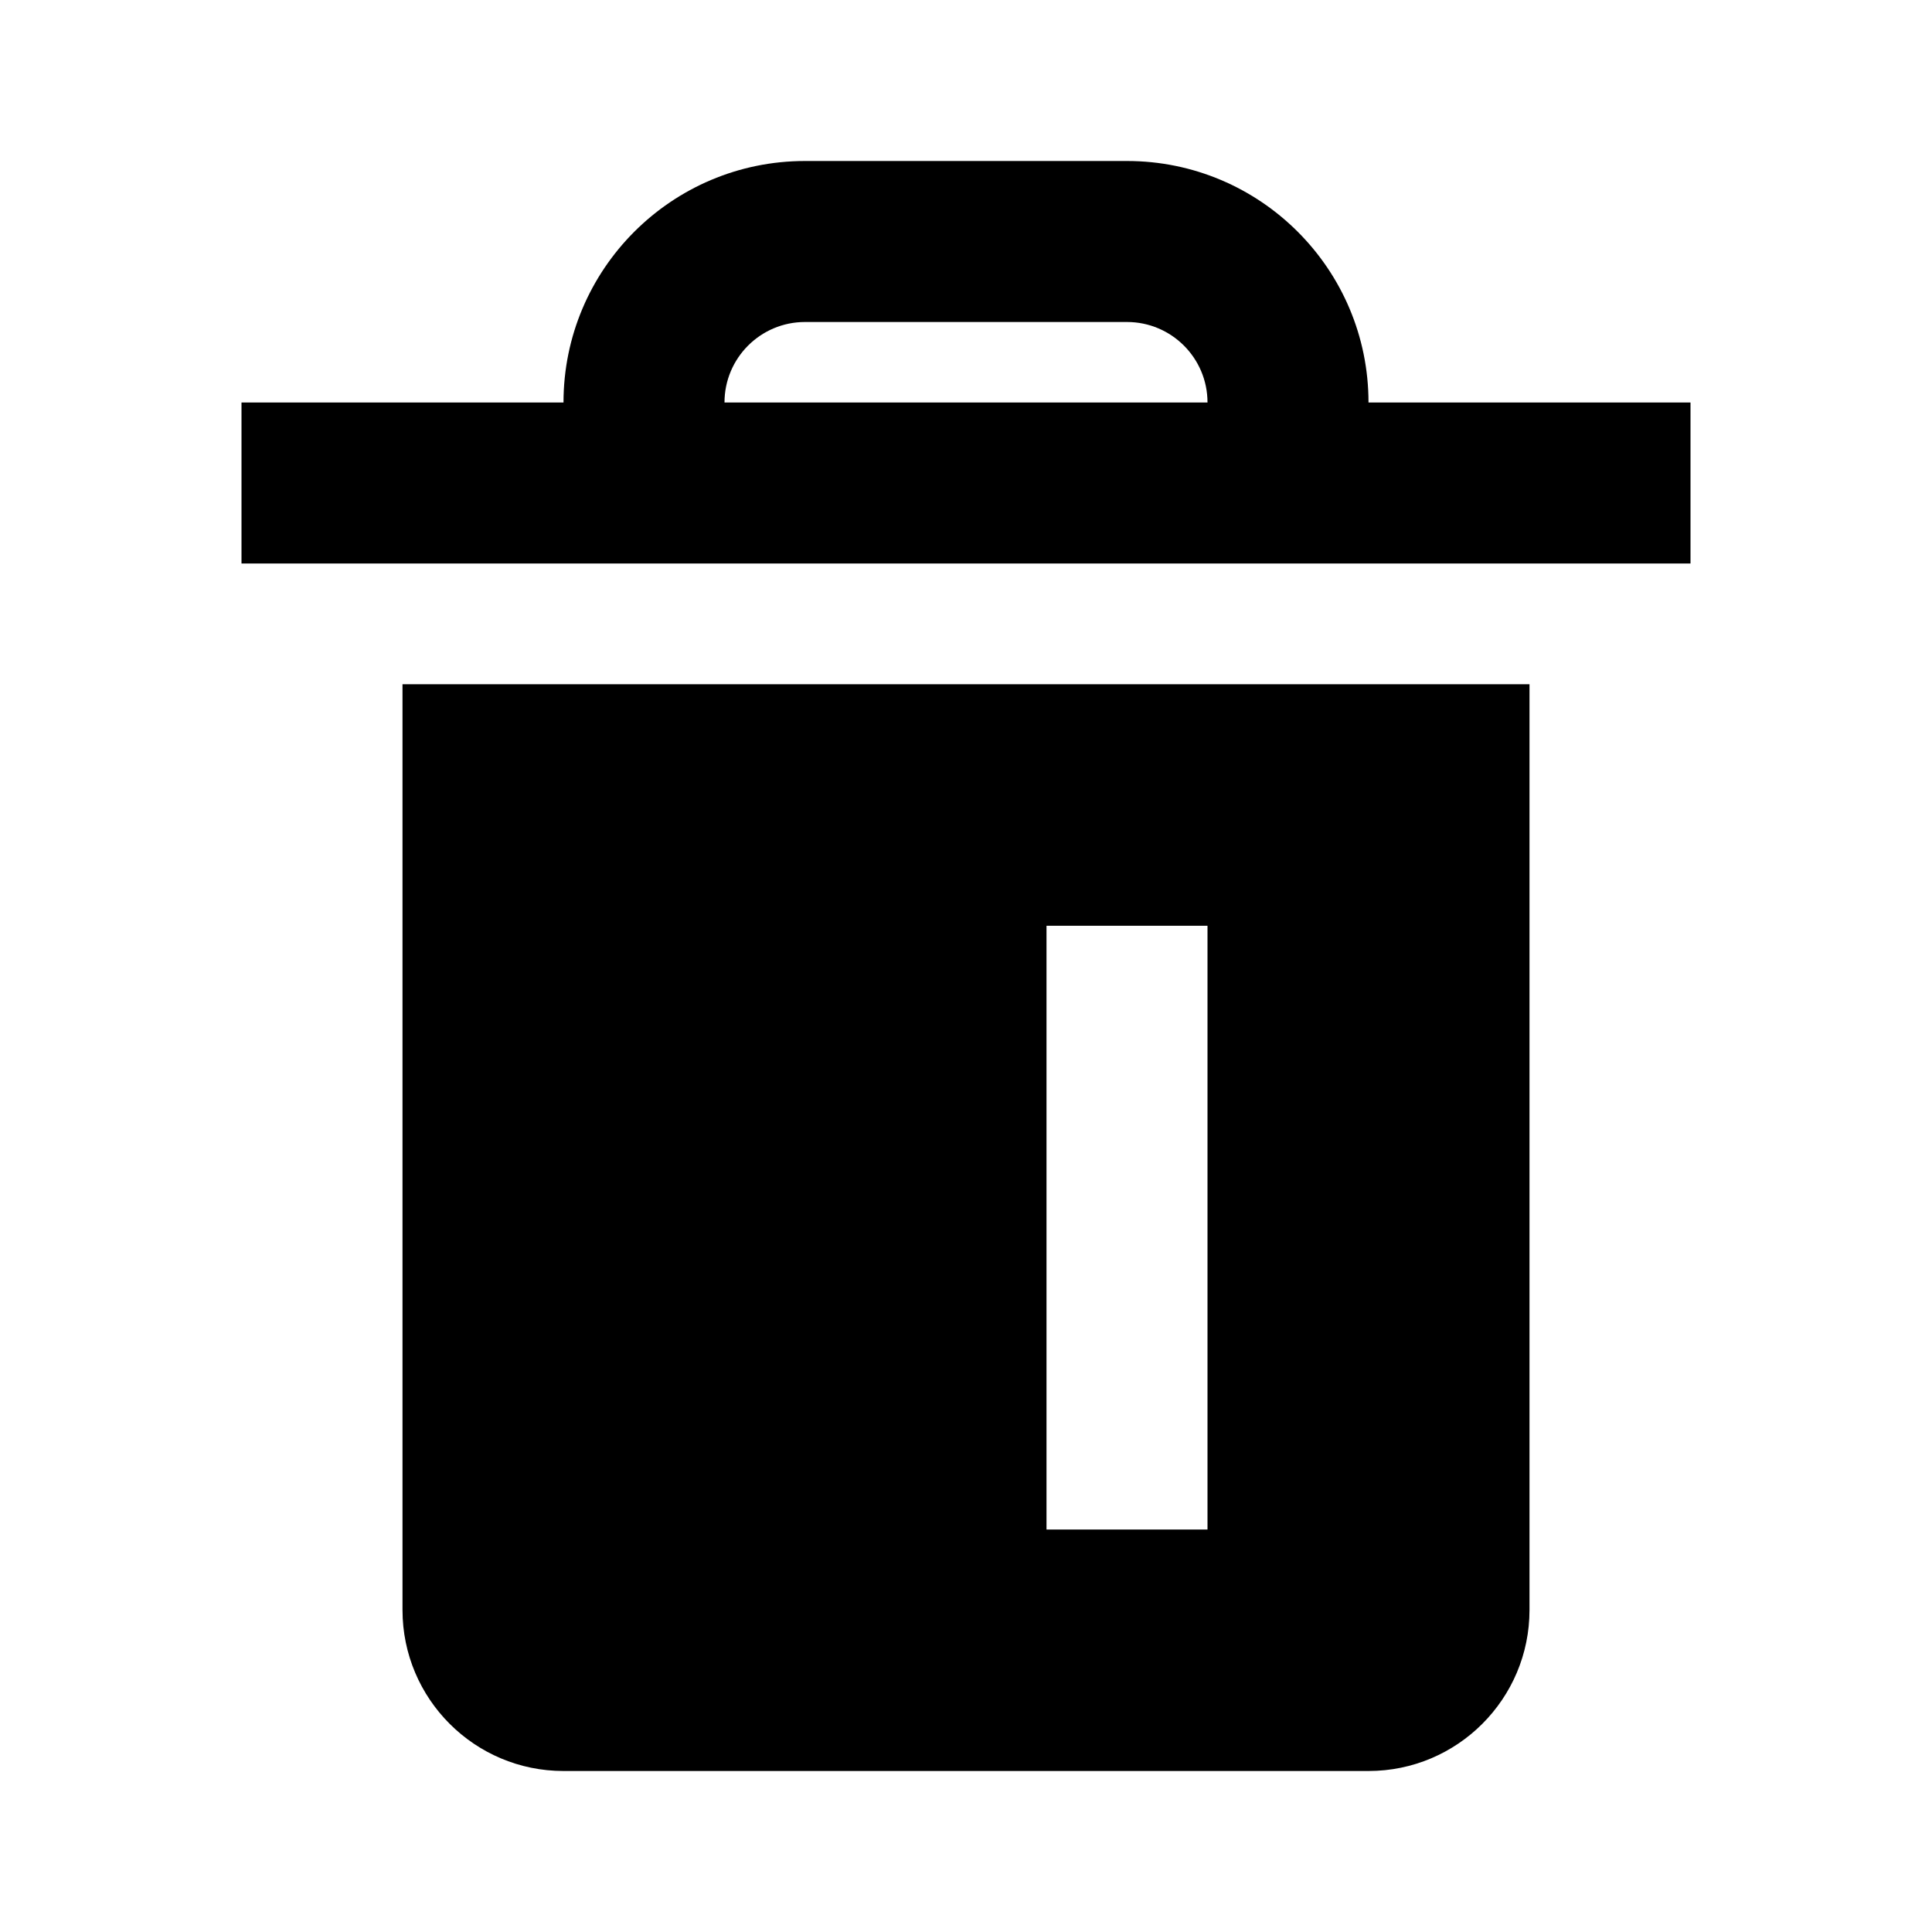
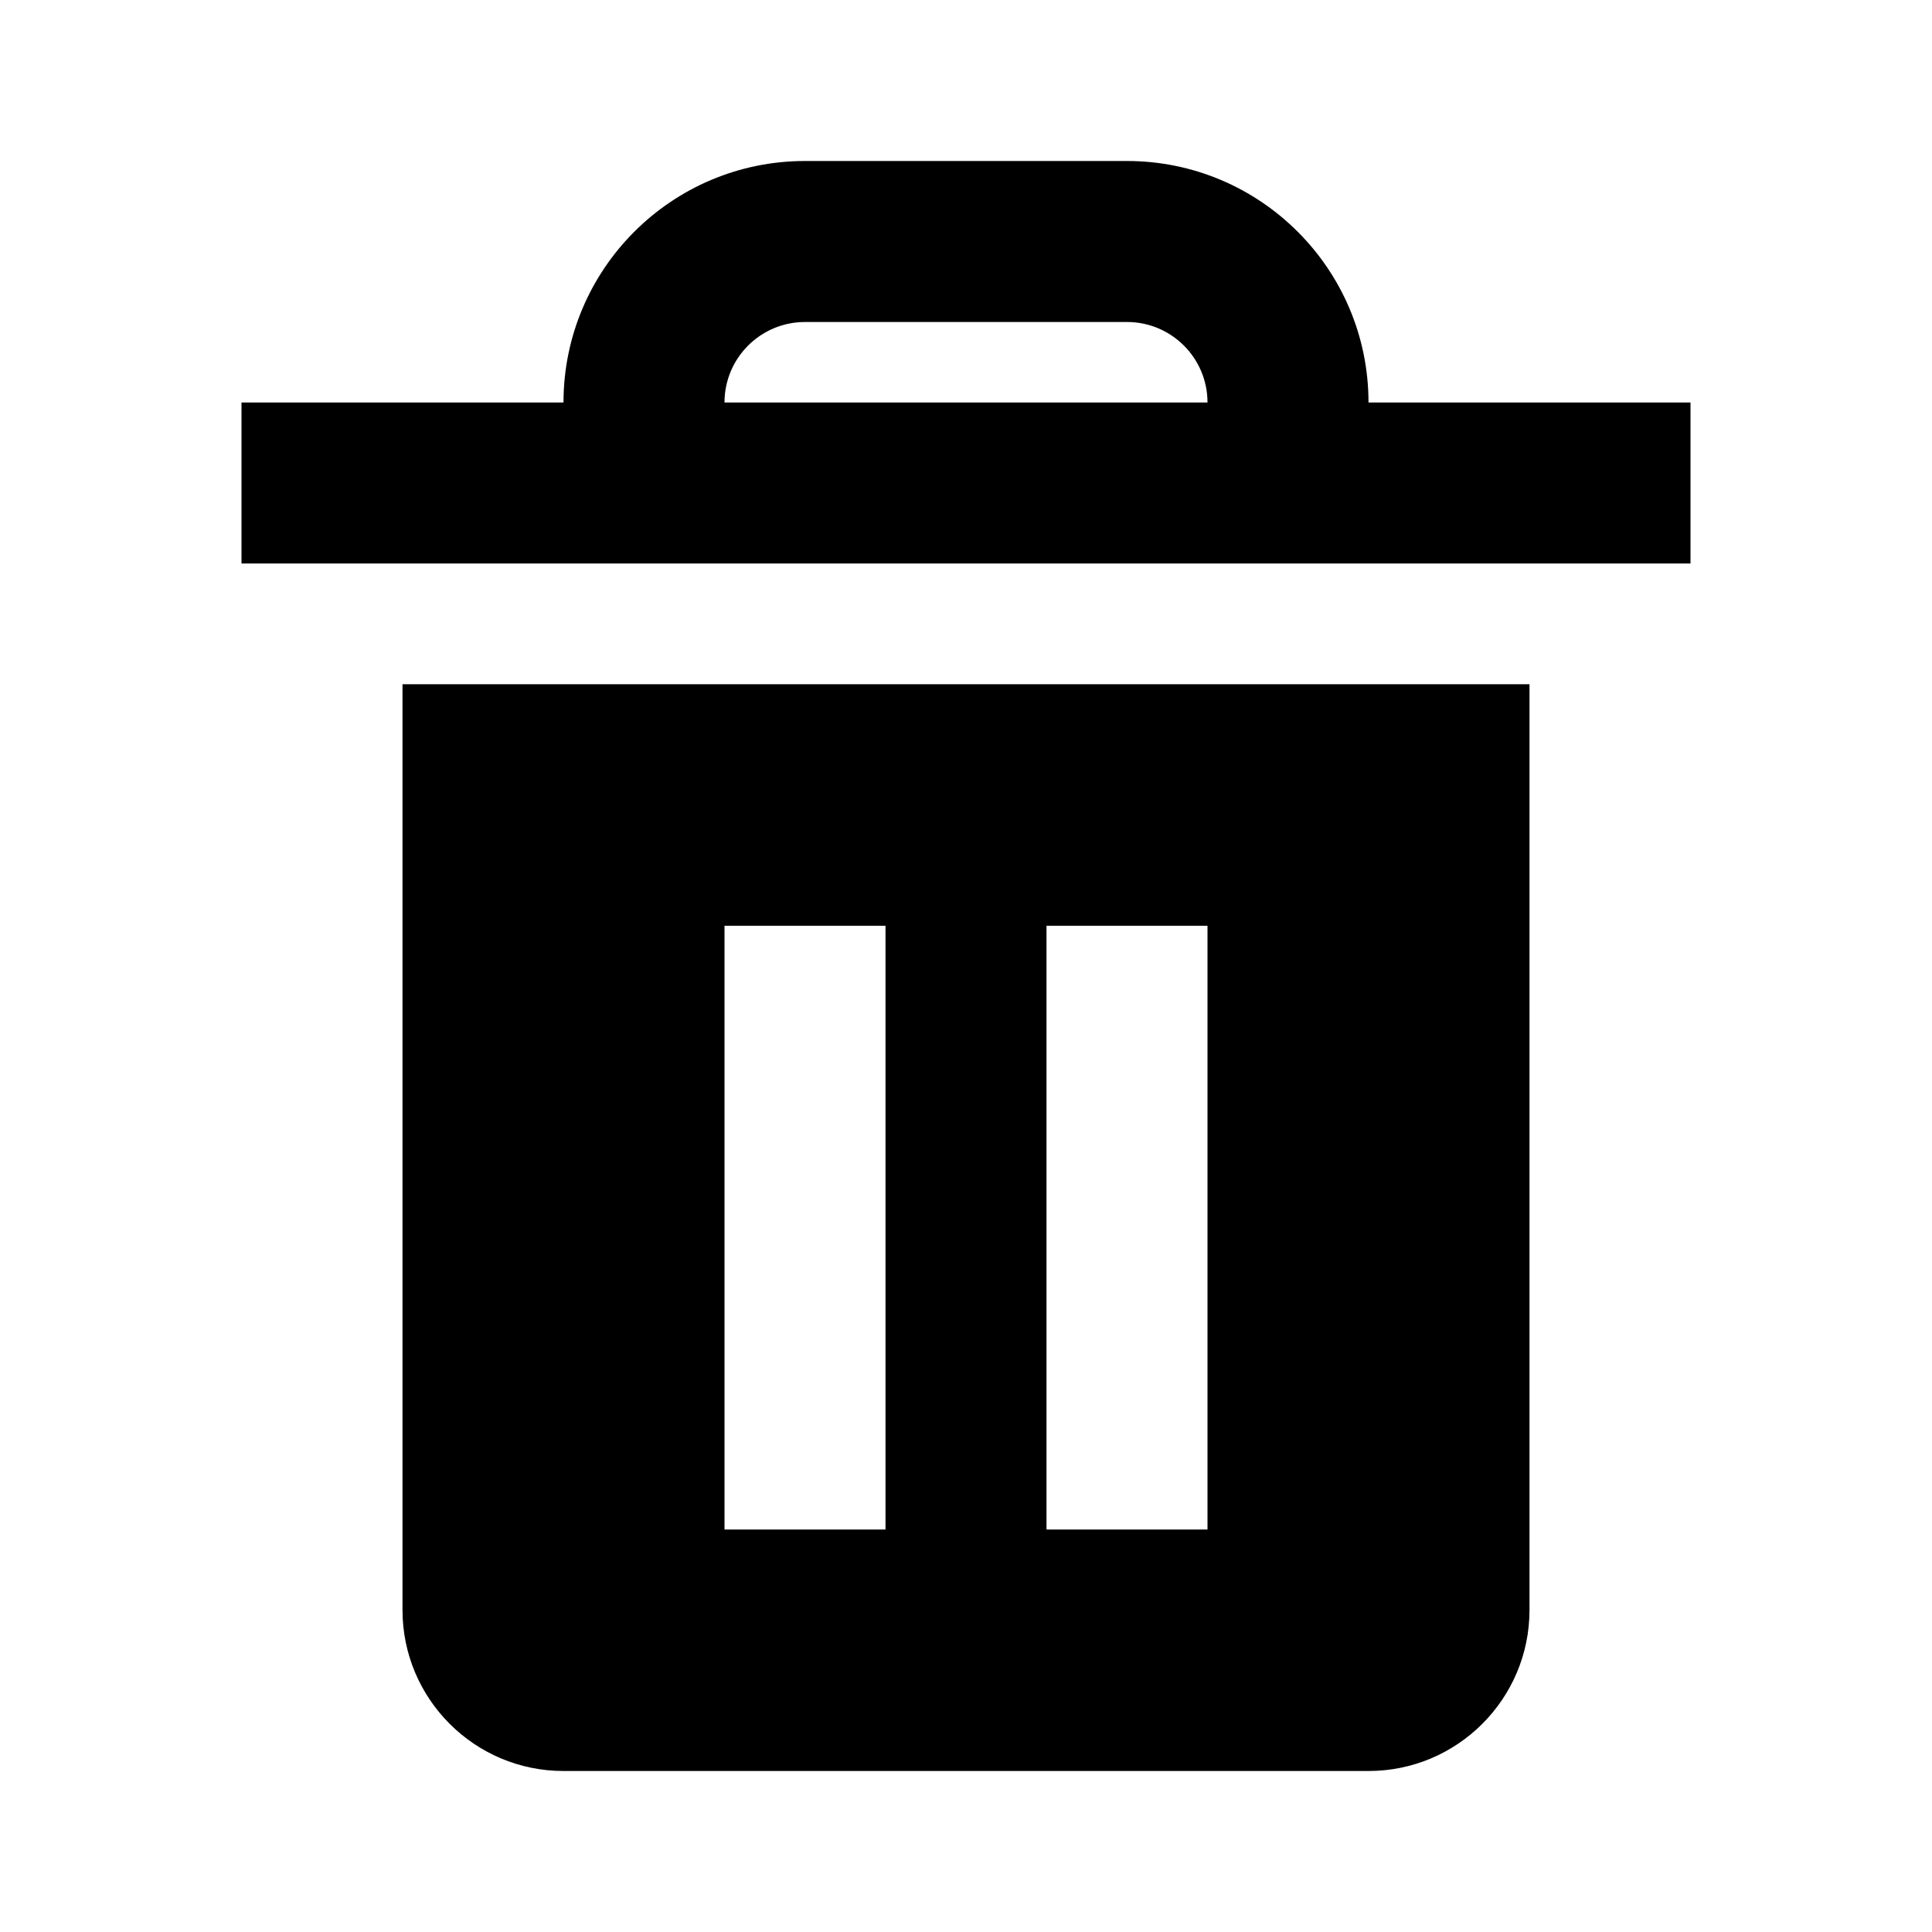
<svg xmlns="http://www.w3.org/2000/svg" width="24" height="24" viewBox="0 0 24 24">
-   <path d="M3 7V5h18v2H3z" />
-   <path d="M10 4c-.552 0-1 .448-1 1v1H7V5c0-1.656 1.344-3 3-3h4c1.656 0 3 1.344 3 3v1h-2V5c0-.552-.448-1-1-1h-4zM19 8.5V20c0 1.104-.896 2-2 2H7c-1.104 0-2-.896-2-2V8.5h14zM9 19v-7.5h2V19H9zm4-7.5V19h2v-7.5h-2z" />
+   <path fill-rule="evenodd" d="M3 7V5h18v2H3z" />
+   <path fill-rule="evenodd" d="M10 4c-.552 0-1 .448-1 1v1H7V5c0-1.656 1.344-3 3-3h4c1.656 0 3 1.344 3 3v1h-2V5c0-.552-.448-1-1-1h-4zM19 8.5V20c0 1.104-.896 2-2 2H7c-1.104 0-2-.896-2-2V8.5h14zM9 19v-7.5h2V19H9zm4-7.5V19h2v-7.5h-2z" />
</svg>
